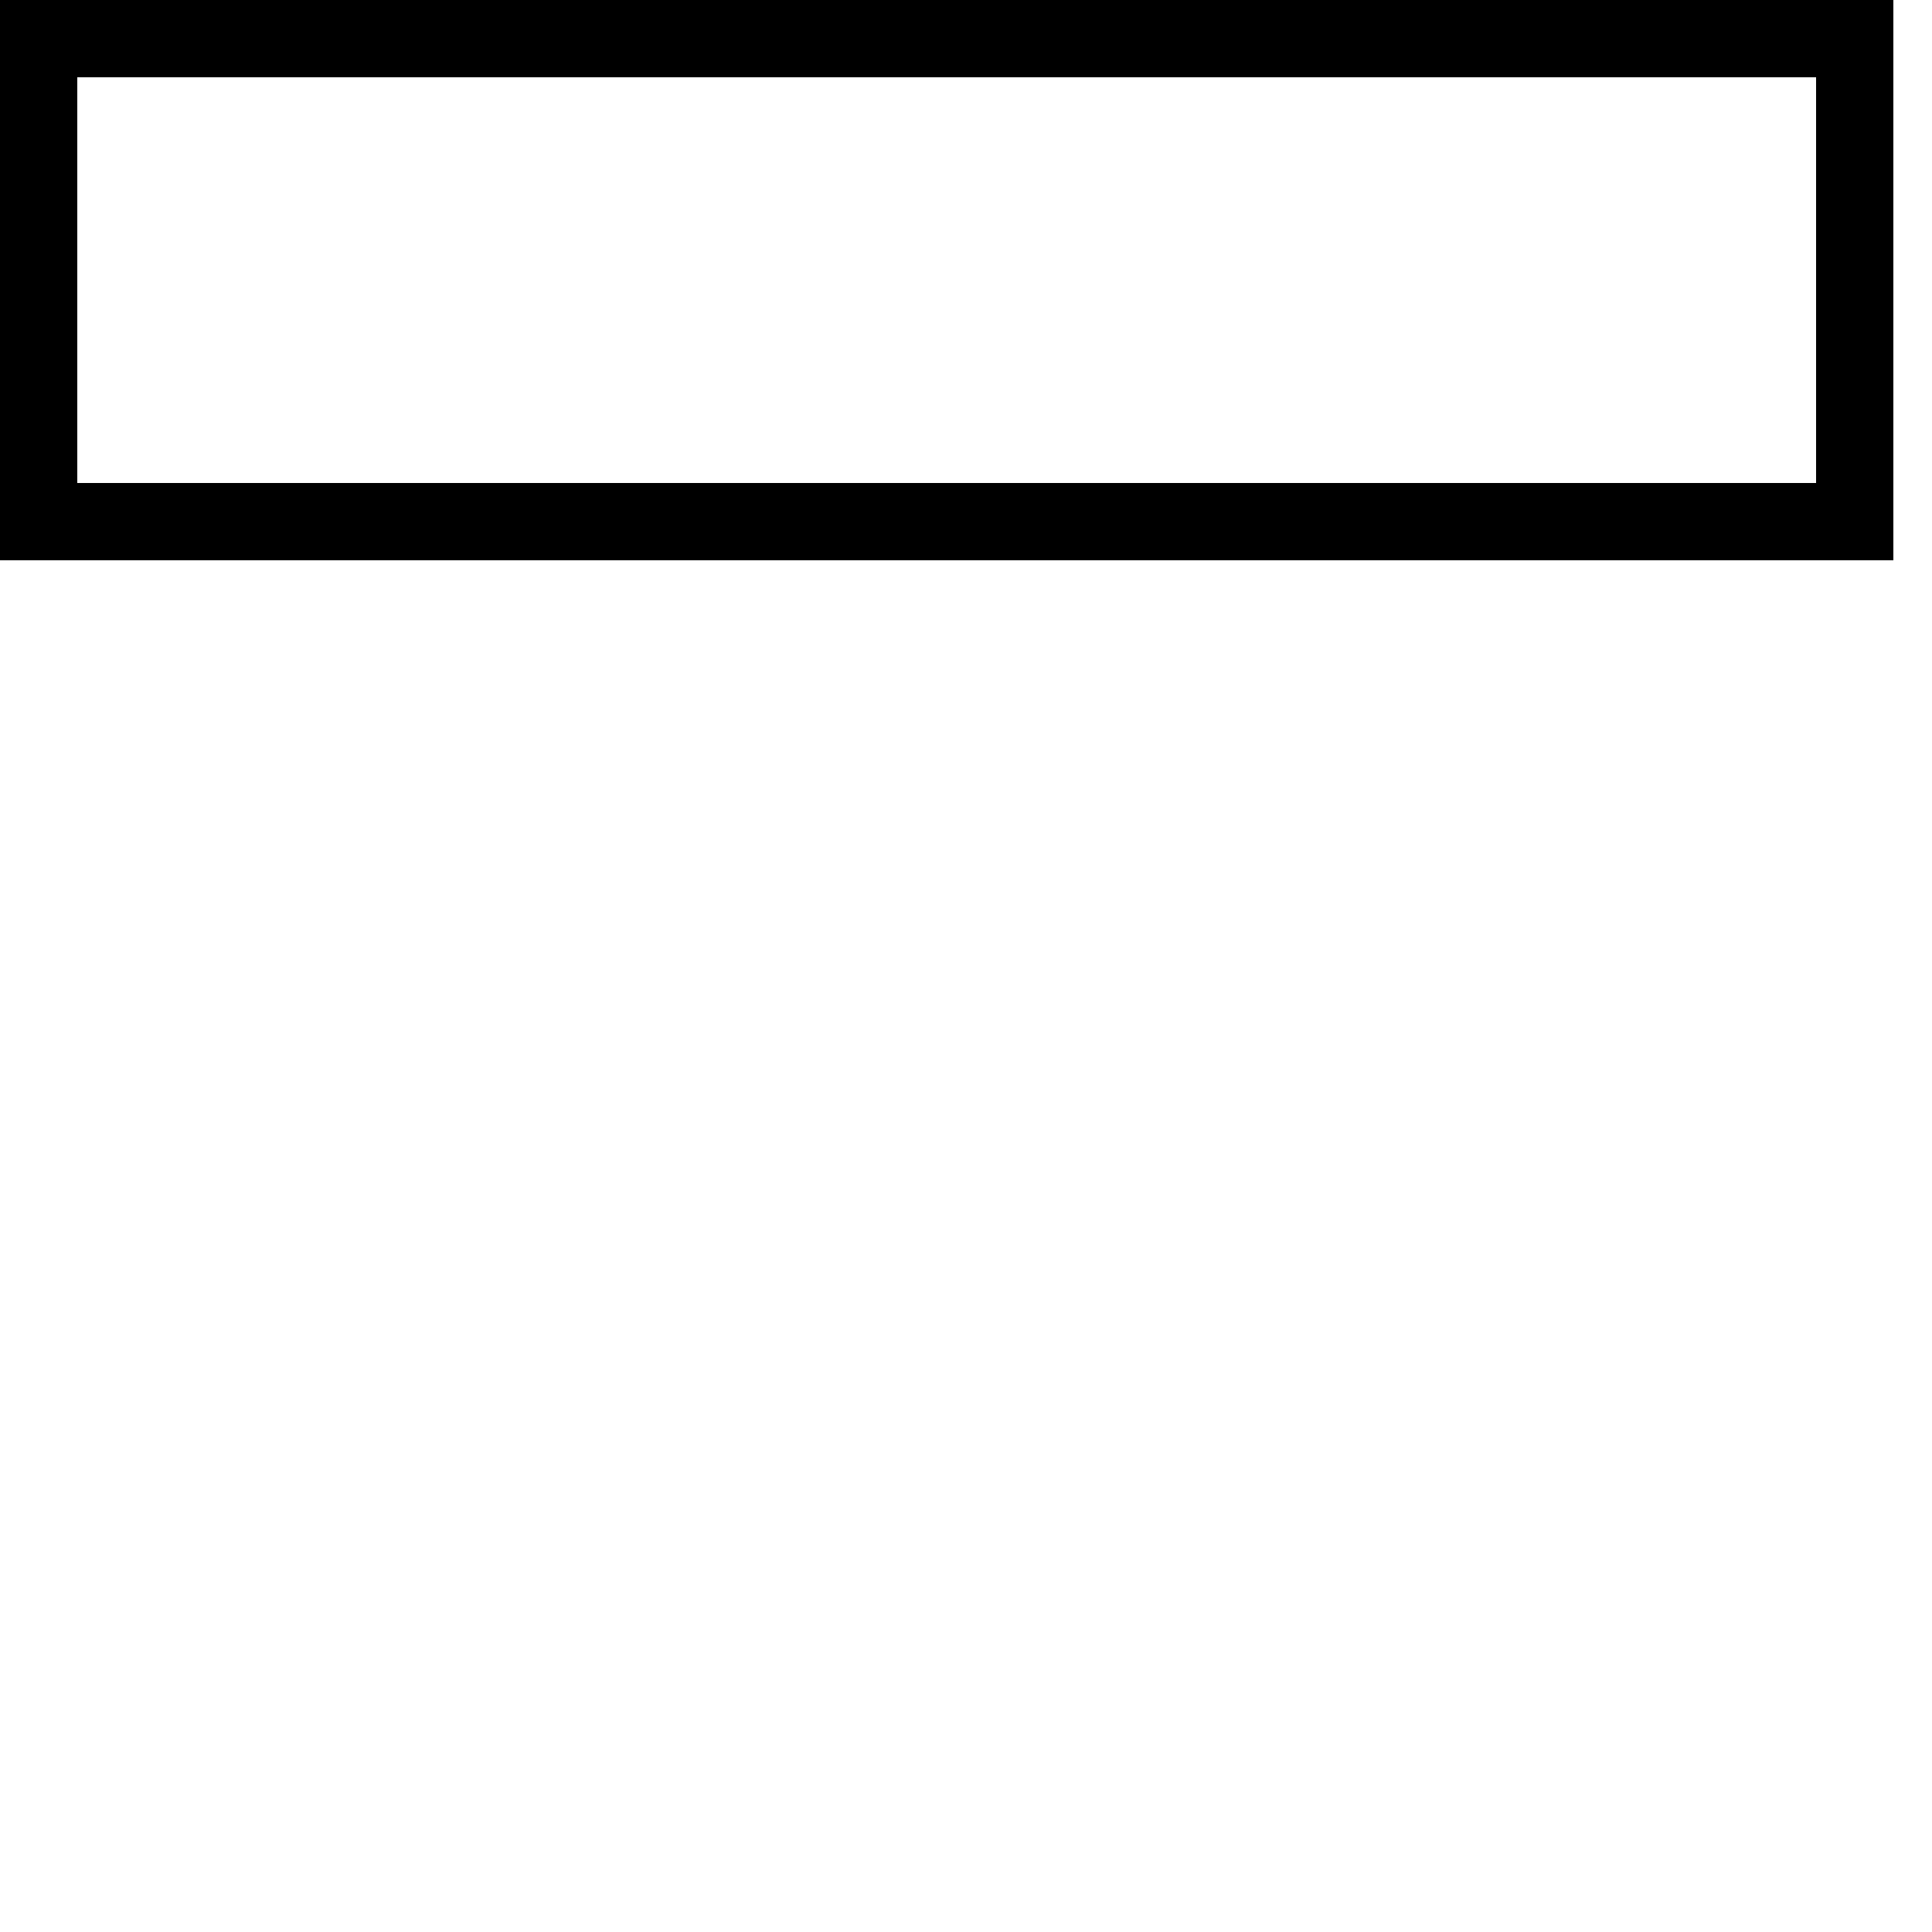
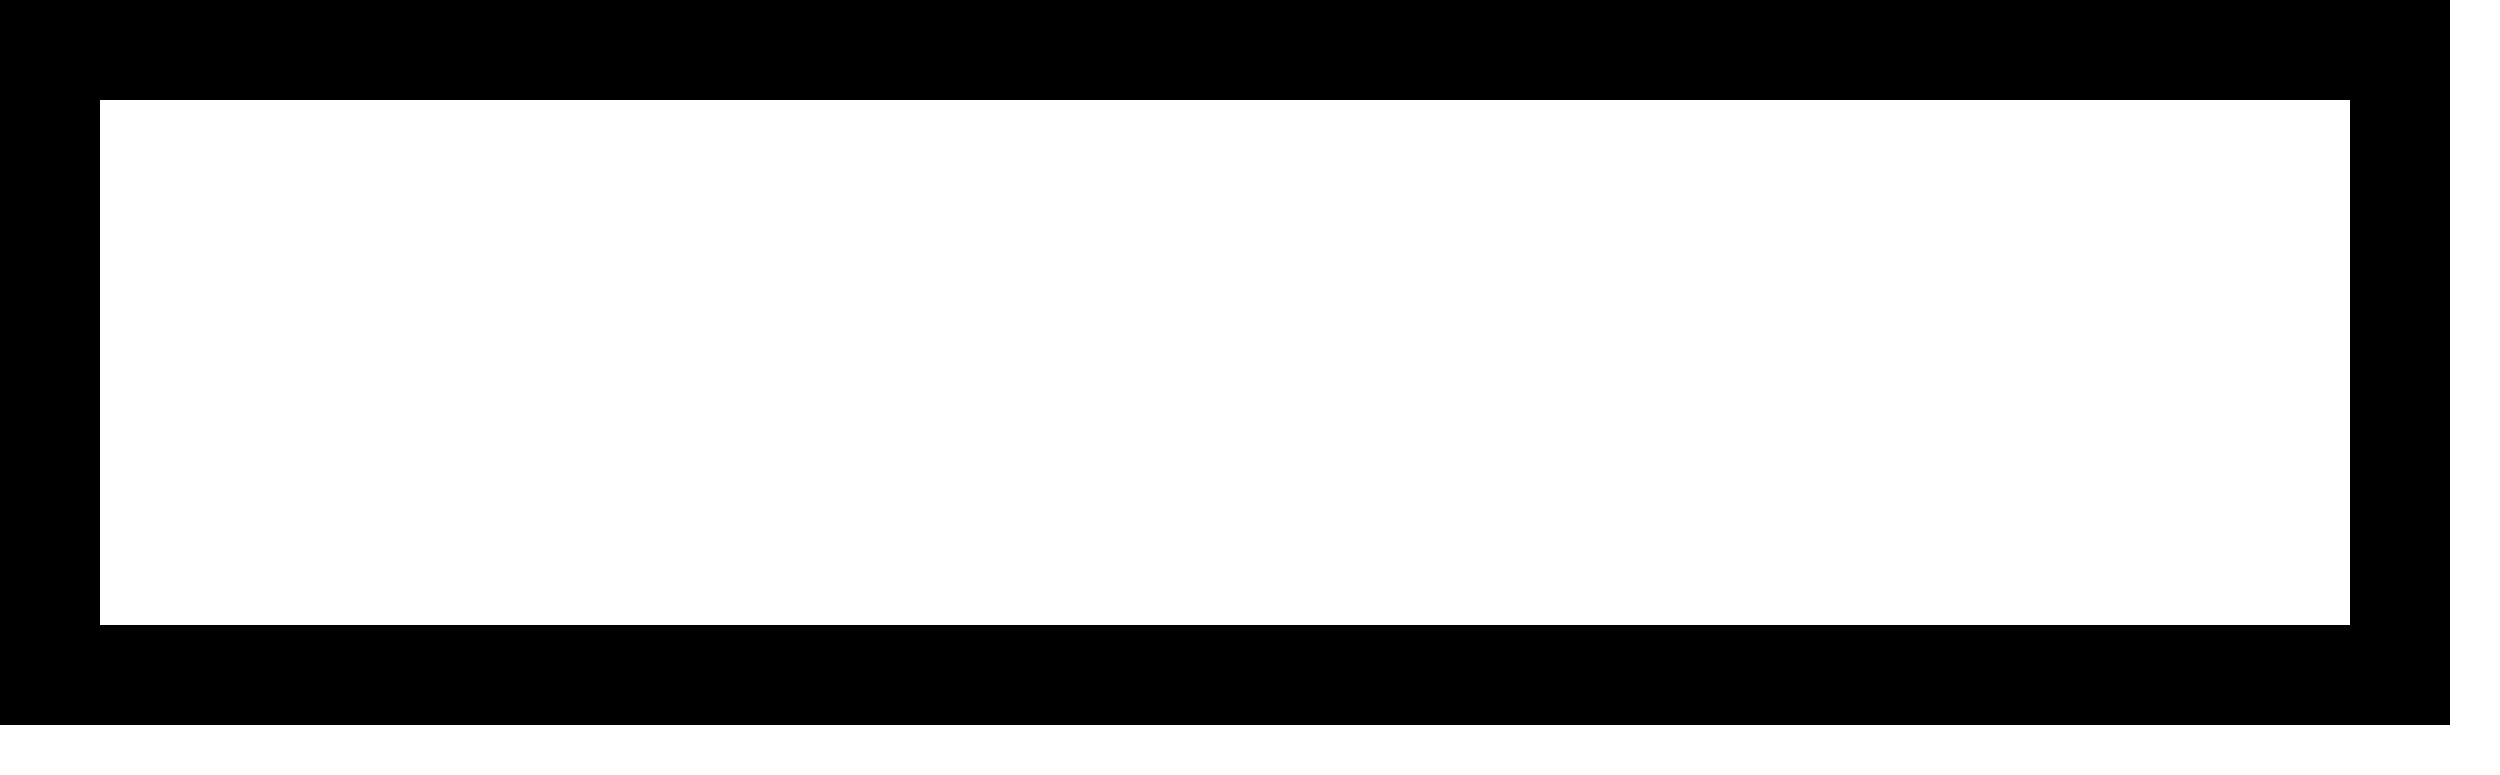
- <svg xmlns="http://www.w3.org/2000/svg" height="100" width="100">
+ <svg xmlns="http://www.w3.org/2000/svg" height="31" width="100">
  <line x1="0" y1="2" x2="98" y2="2" style="stroke:rgb(0,0,0);stroke-width:4" />
  <line x1="0" y1="27" x2="98" y2="27" style="stroke:rgb(0,0,0);stroke-width:4" />
  <line x1="2" y1="2" x2="2" y2="28" style="stroke:rgb(0,0,0);stroke-width:4" />
  <line x1="96" y1="2" x2="96" y2="28" style="stroke:rgb(0,0,0);stroke-width:4" />
  Sorry, your browser does not support inline SVG.  
</svg>
